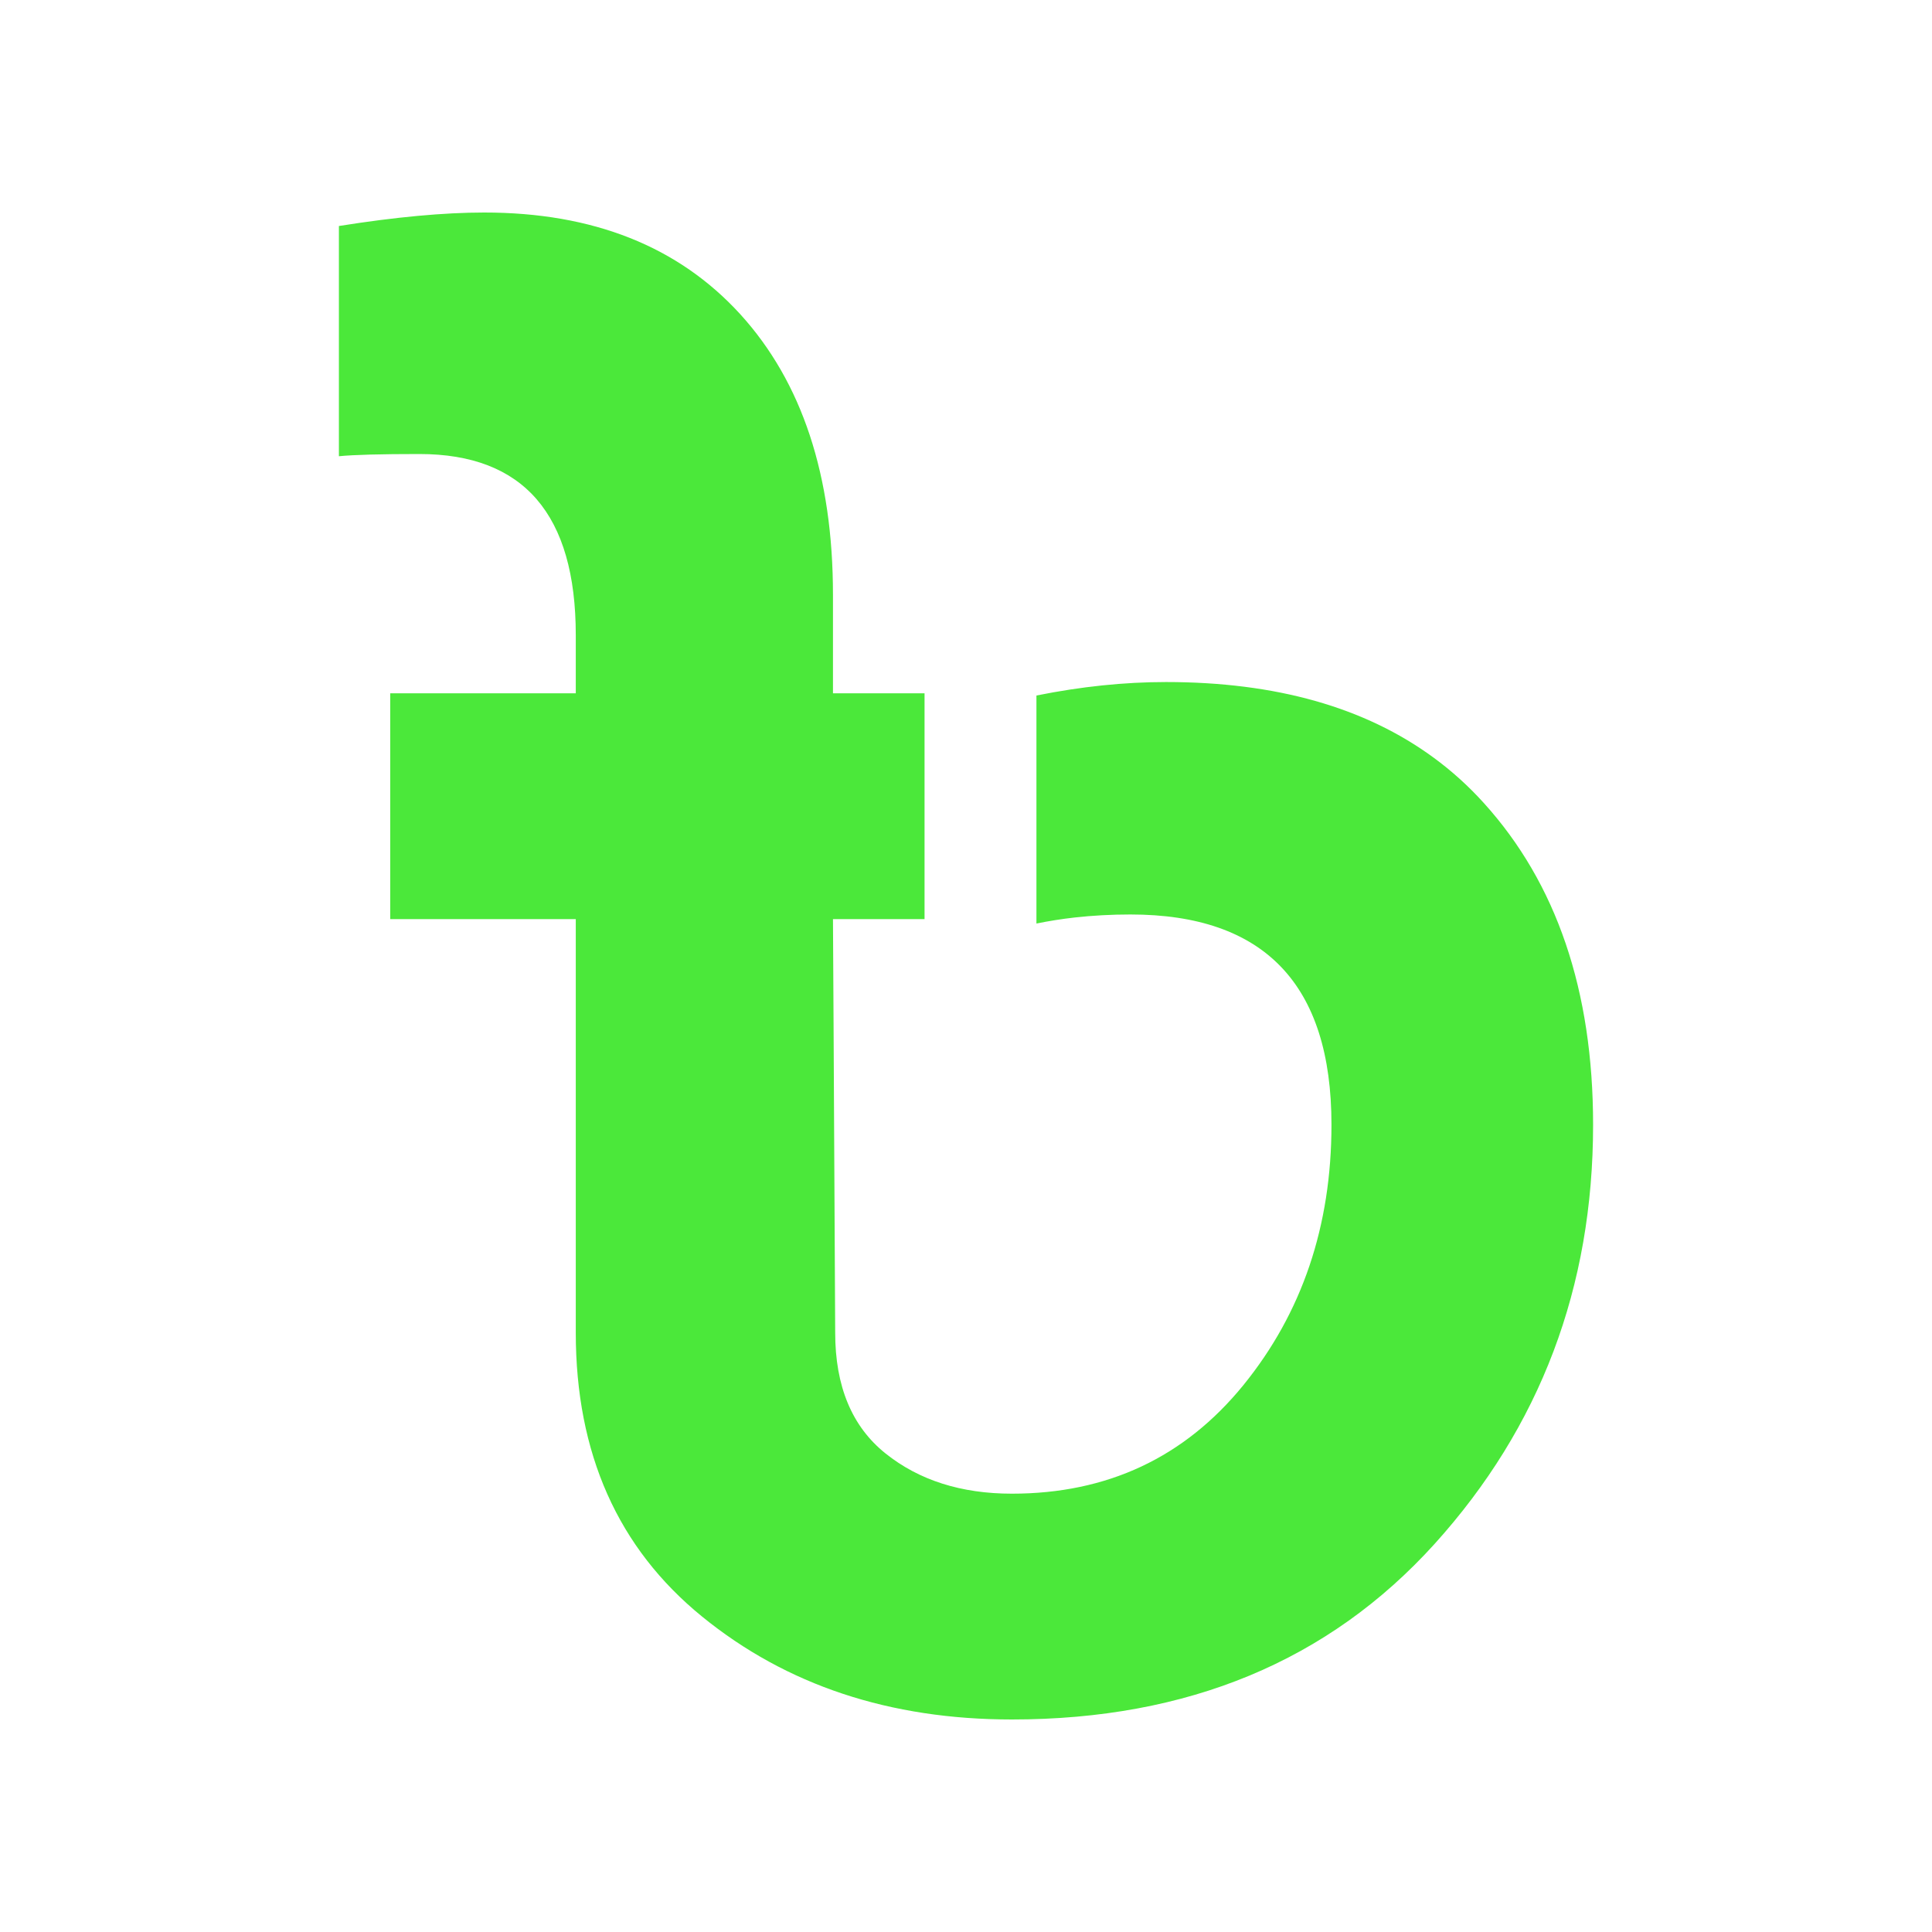
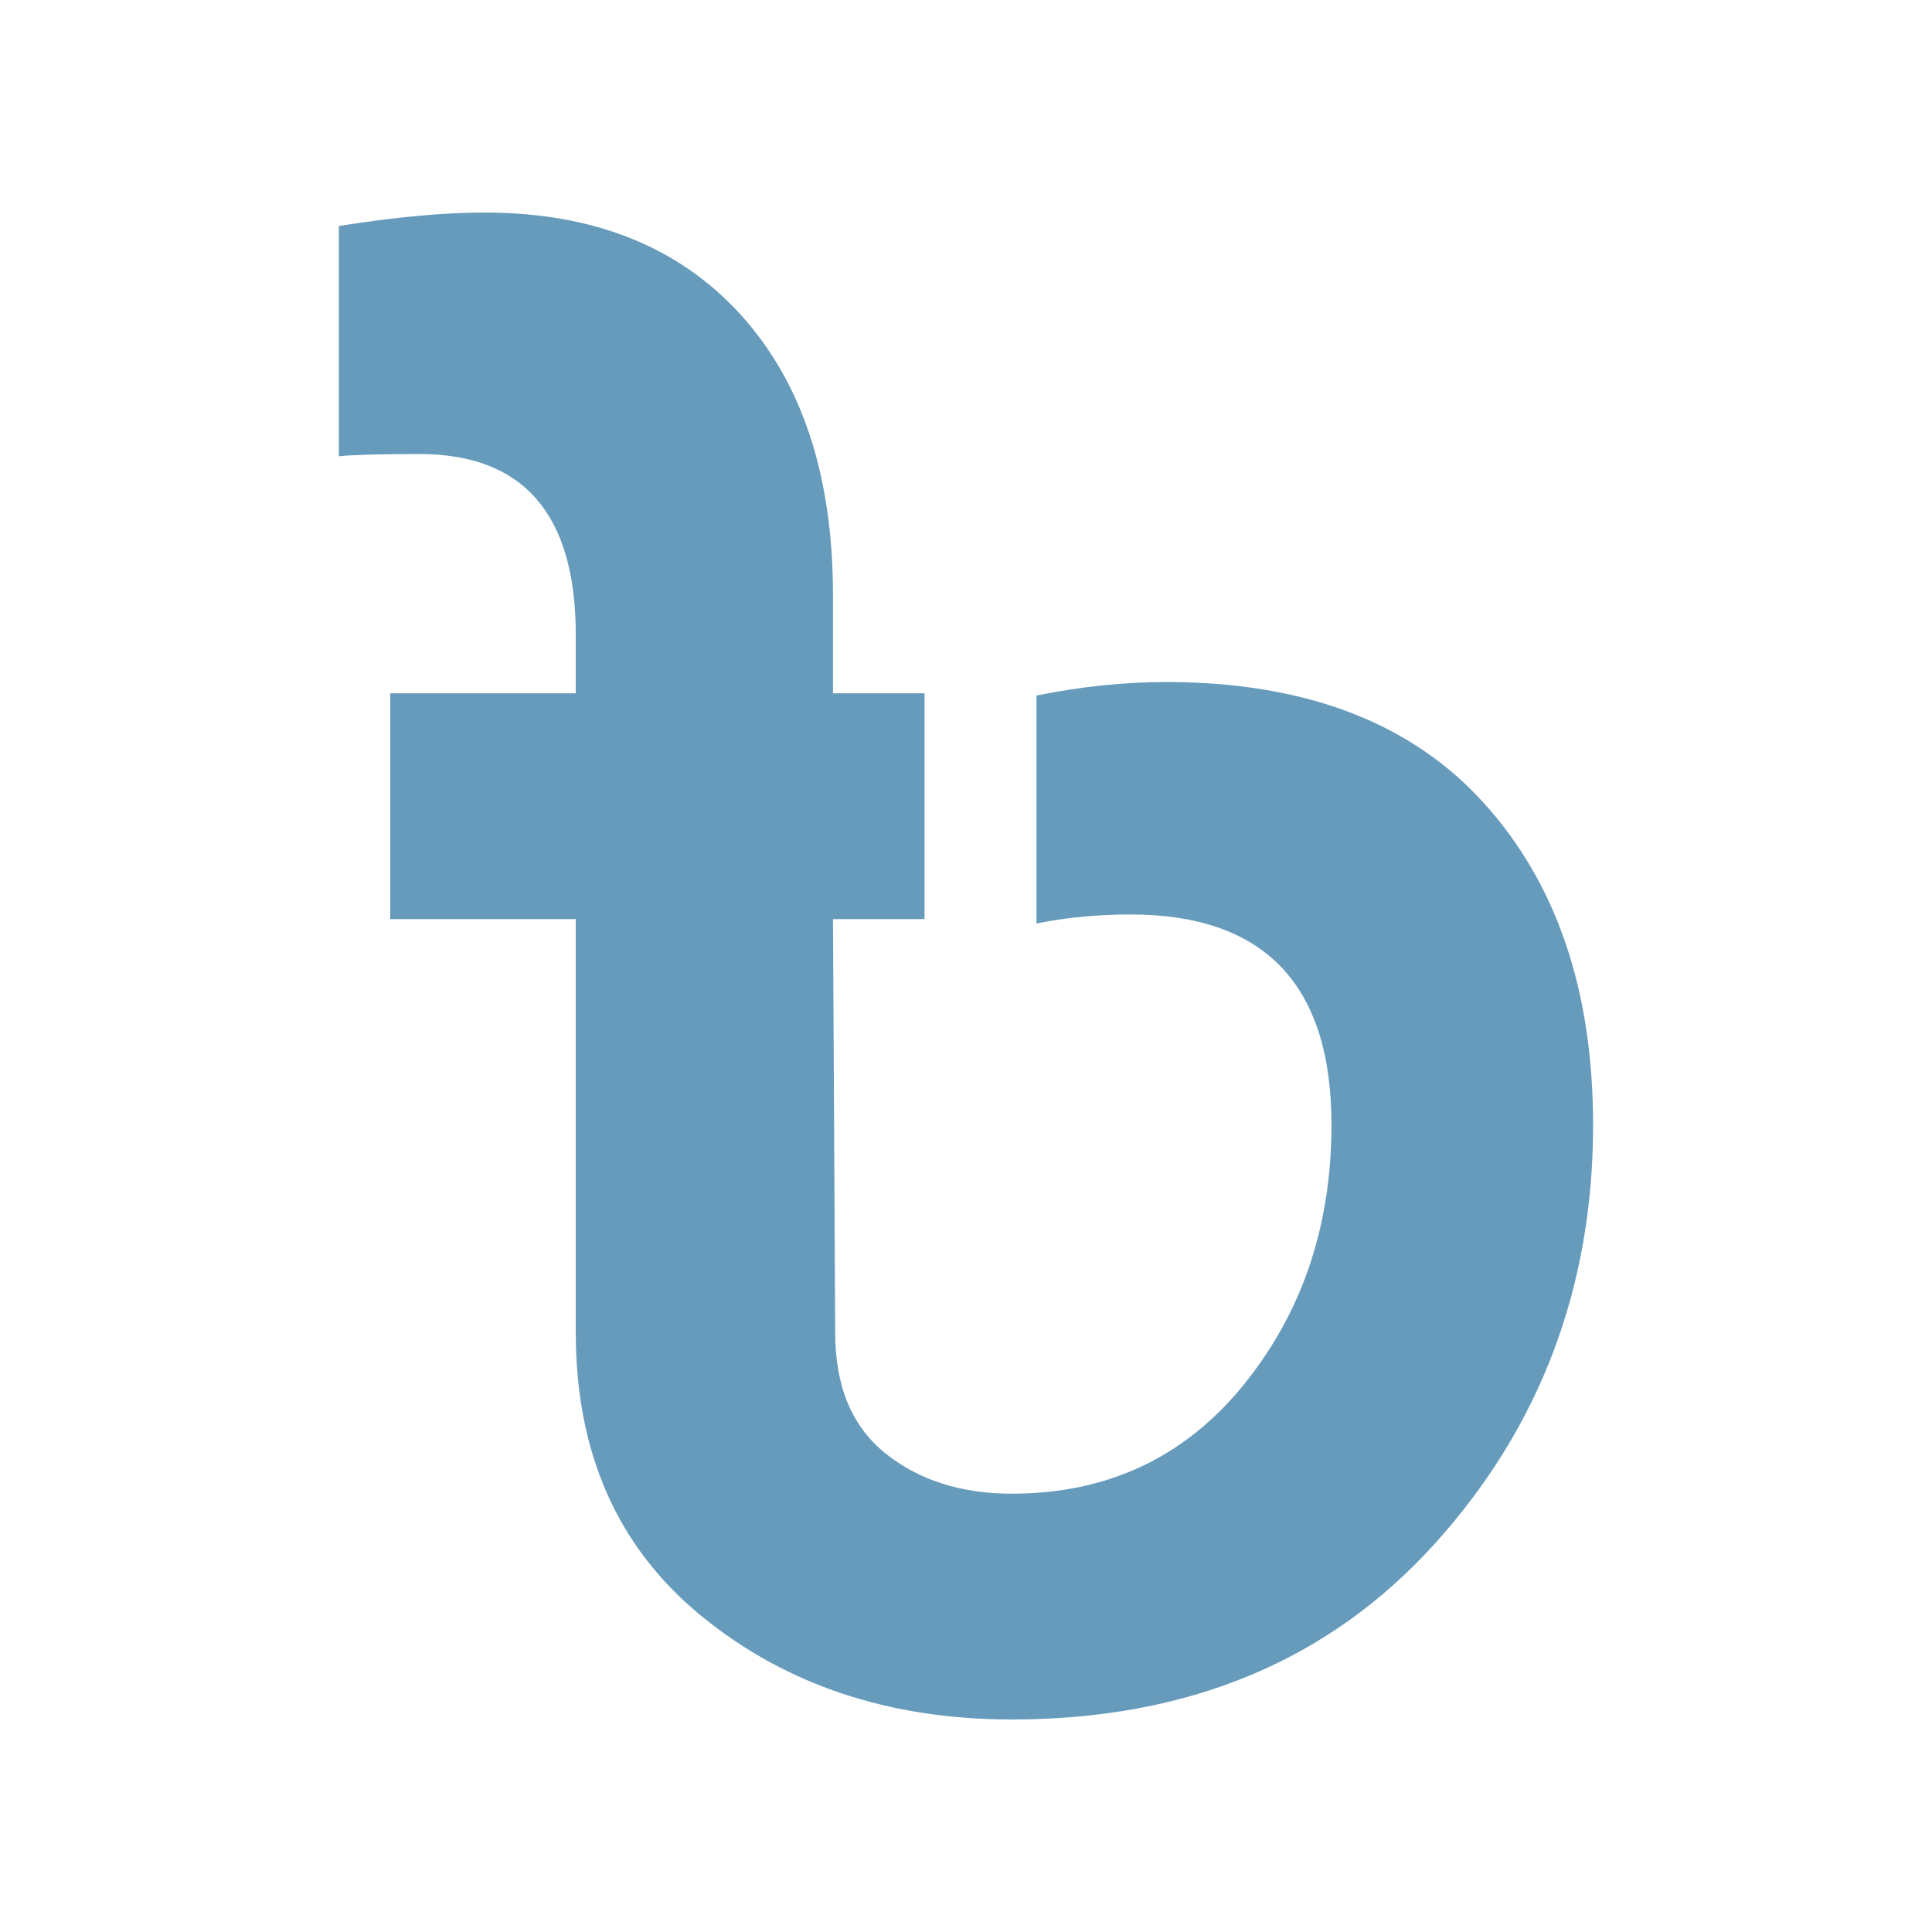
<svg xmlns="http://www.w3.org/2000/svg" viewBox="0 0 96 96">
-   <path fill="#4BE83A" d="M24.06 10.56Q32.17 10.56 36.78 15.61Q41.39 20.67 41.39 29.56L41.39 34.45L45.94 34.45L45.94 45.67L41.39 45.67L41.42 50.93L28.61 56.63L28.61 45.67L19.39 45.67L19.39 34.45L28.61 34.45L28.61 31.56Q28.61 22.56 20.84 22.56Q17.95 22.56 16.84 22.67L16.84 11.23Q21.06 10.56 24.06 10.56ZM71.24 37.65L53.40 45.59Q52.43 45.70 51.50 45.89L51.50 34.56Q54.83 33.89 57.94 33.89Q66.12 33.89 71.24 37.65Z M53.40 45.59L71.24 37.65Q72.59 38.64 73.72 39.89Q79.16 45.89 79.16 55.89Q79.16 68.00 71.28 76.72Q63.39 85.44 50.28 85.44Q41.17 85.44 34.89 80.33Q28.61 75.22 28.61 66.22L28.61 56.63L41.42 50.93L41.50 66.22Q41.50 70.22 44.00 72.22Q46.50 74.22 50.28 74.22Q57.39 74.22 61.78 68.83Q66.16 63.44 66.16 55.89Q66.16 45.44 56.17 45.44Q54.75 45.44 53.40 45.59Z" />
+   <path fill="#669BBC" d="M24.06 10.56Q32.17 10.56 36.78 15.61Q41.39 20.67 41.39 29.56L41.39 34.45L45.94 34.45L45.94 45.67L41.39 45.67L41.42 50.93L28.61 56.63L28.61 45.67L19.39 45.67L19.39 34.45L28.61 34.45L28.61 31.56Q28.61 22.56 20.84 22.56Q17.95 22.56 16.84 22.67L16.84 11.23Q21.06 10.56 24.06 10.56ZM71.24 37.65L53.40 45.59Q52.43 45.70 51.50 45.89L51.50 34.56Q54.83 33.89 57.94 33.89Q66.12 33.89 71.24 37.65Z M53.40 45.59L71.24 37.65Q72.59 38.64 73.72 39.89Q79.16 45.89 79.16 55.89Q79.16 68.00 71.28 76.72Q63.39 85.44 50.28 85.44Q41.17 85.44 34.89 80.33Q28.61 75.22 28.61 66.22L28.61 56.63L41.42 50.93L41.50 66.22Q41.50 70.22 44.00 72.22Q46.50 74.22 50.28 74.22Q57.39 74.22 61.78 68.83Q66.16 63.44 66.16 55.89Q66.16 45.44 56.17 45.44Q54.75 45.44 53.40 45.59Z" />
</svg>
